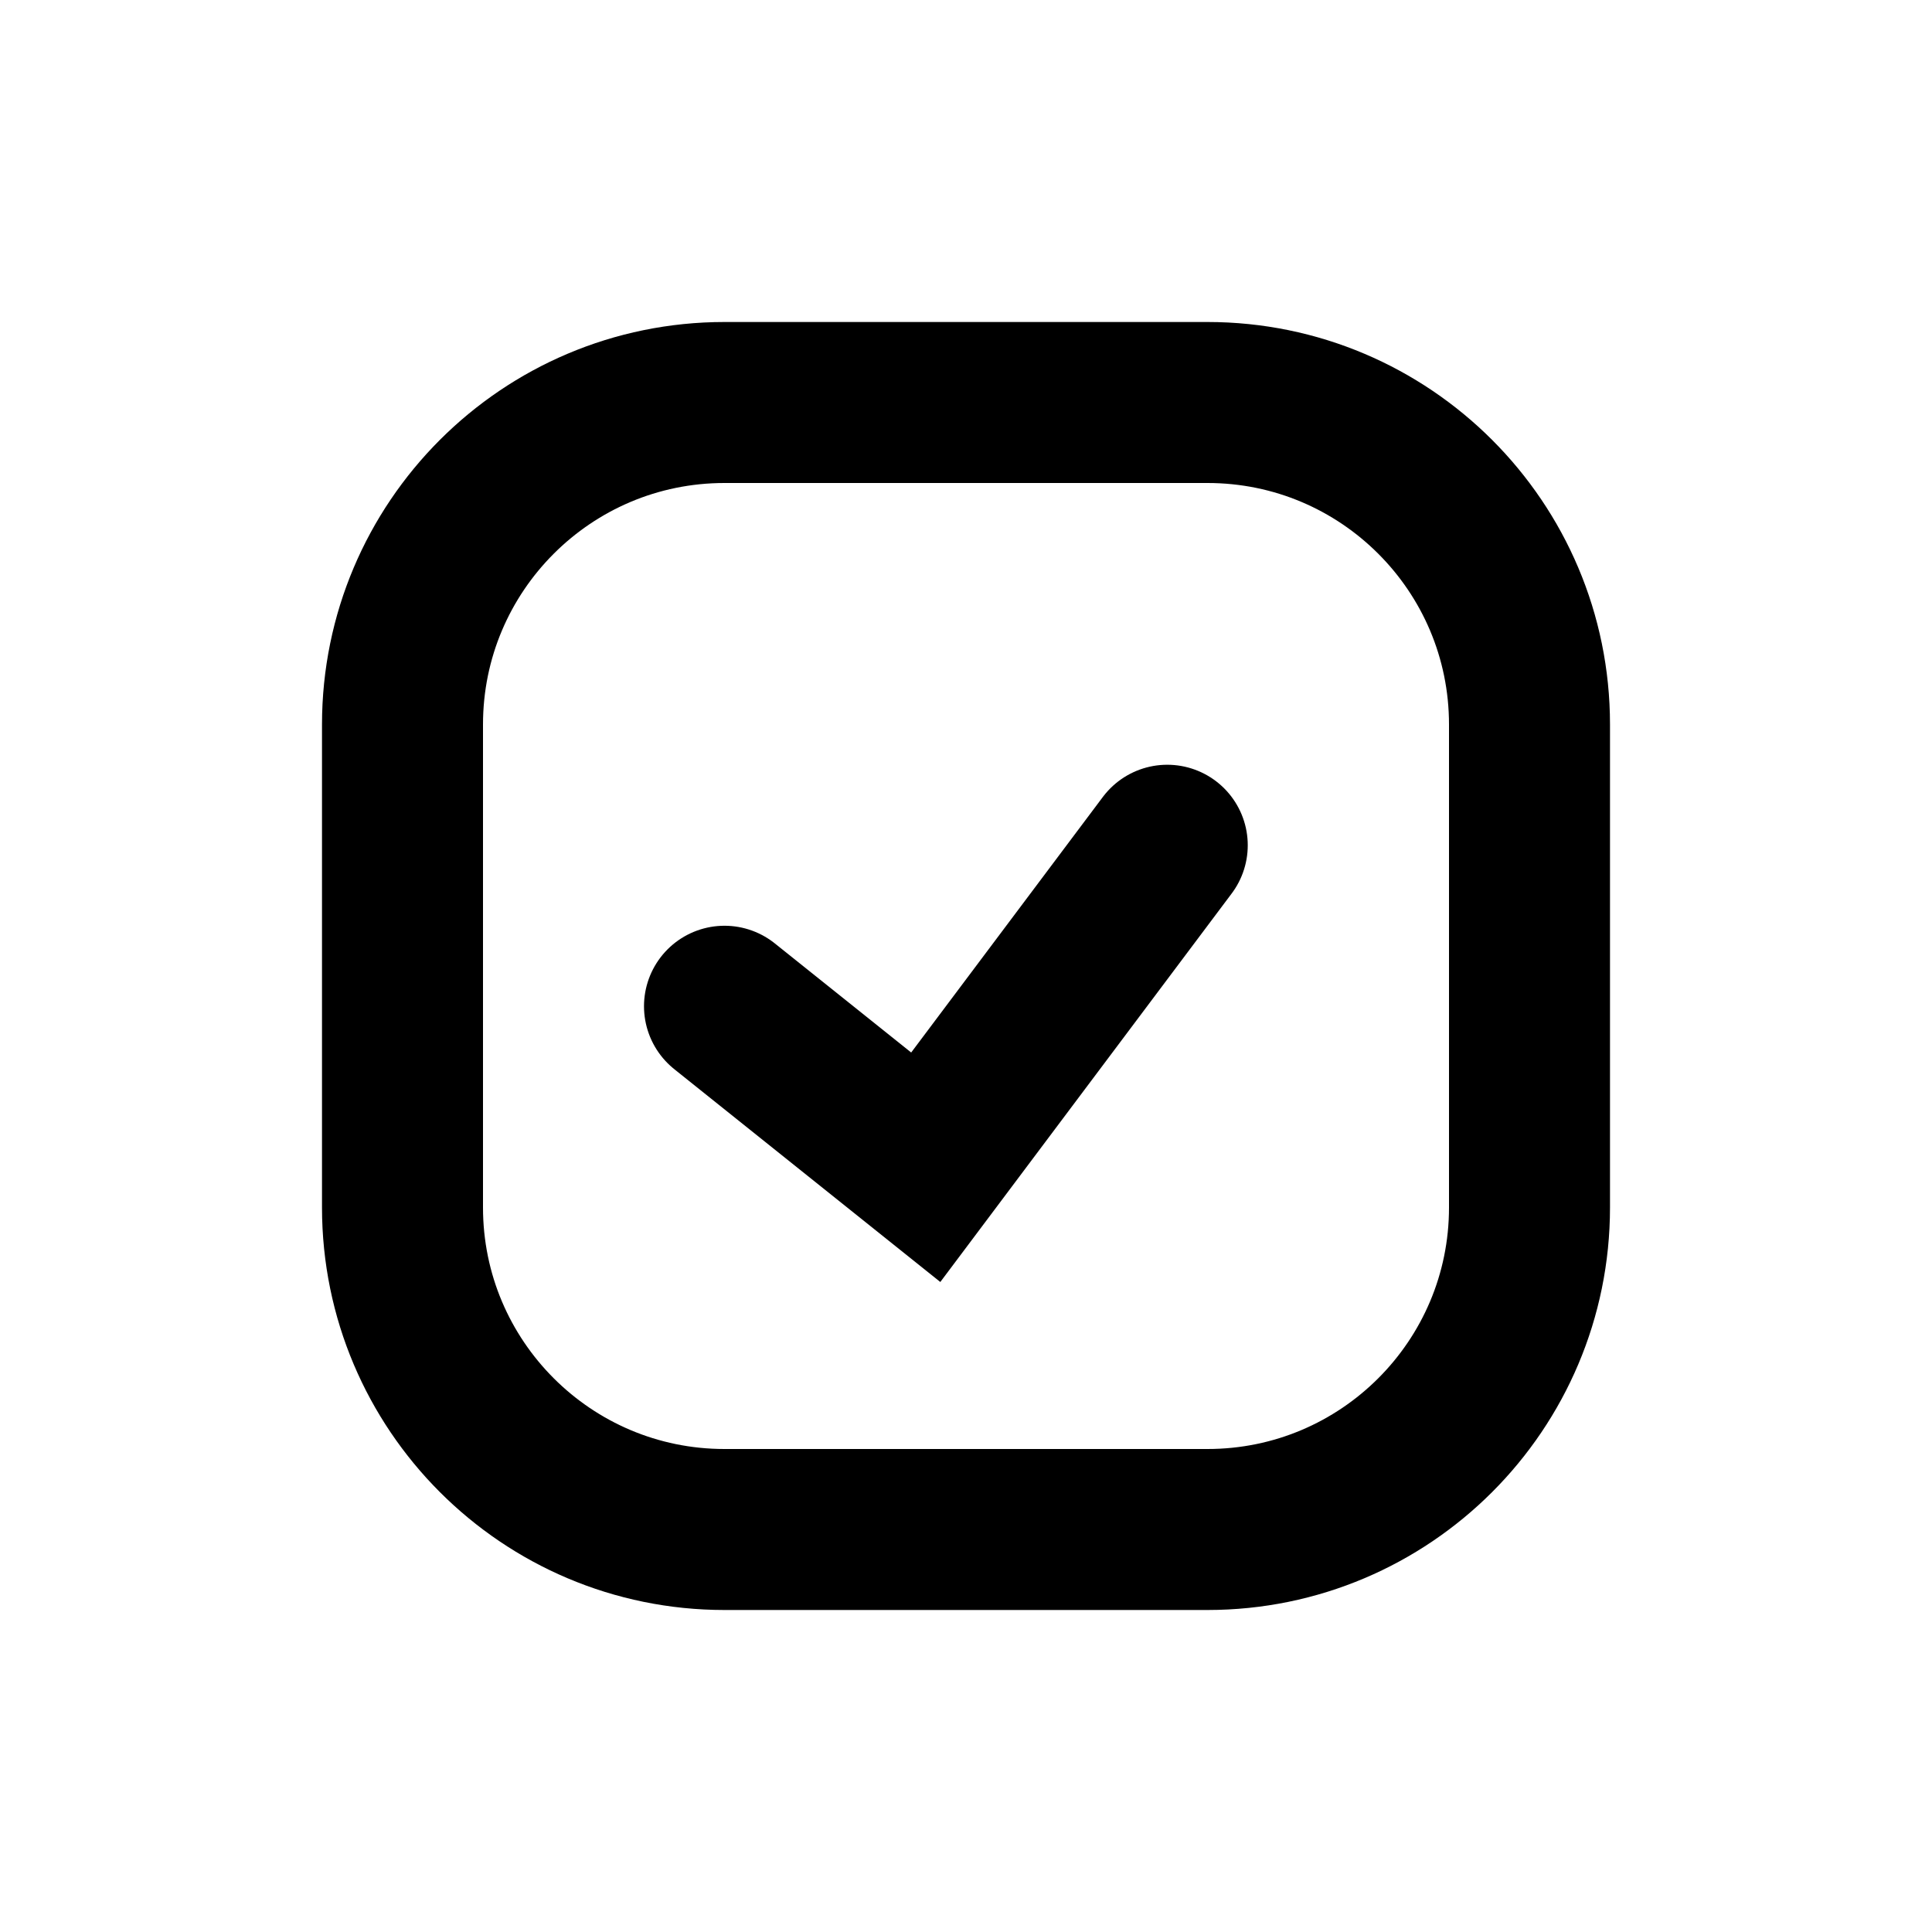
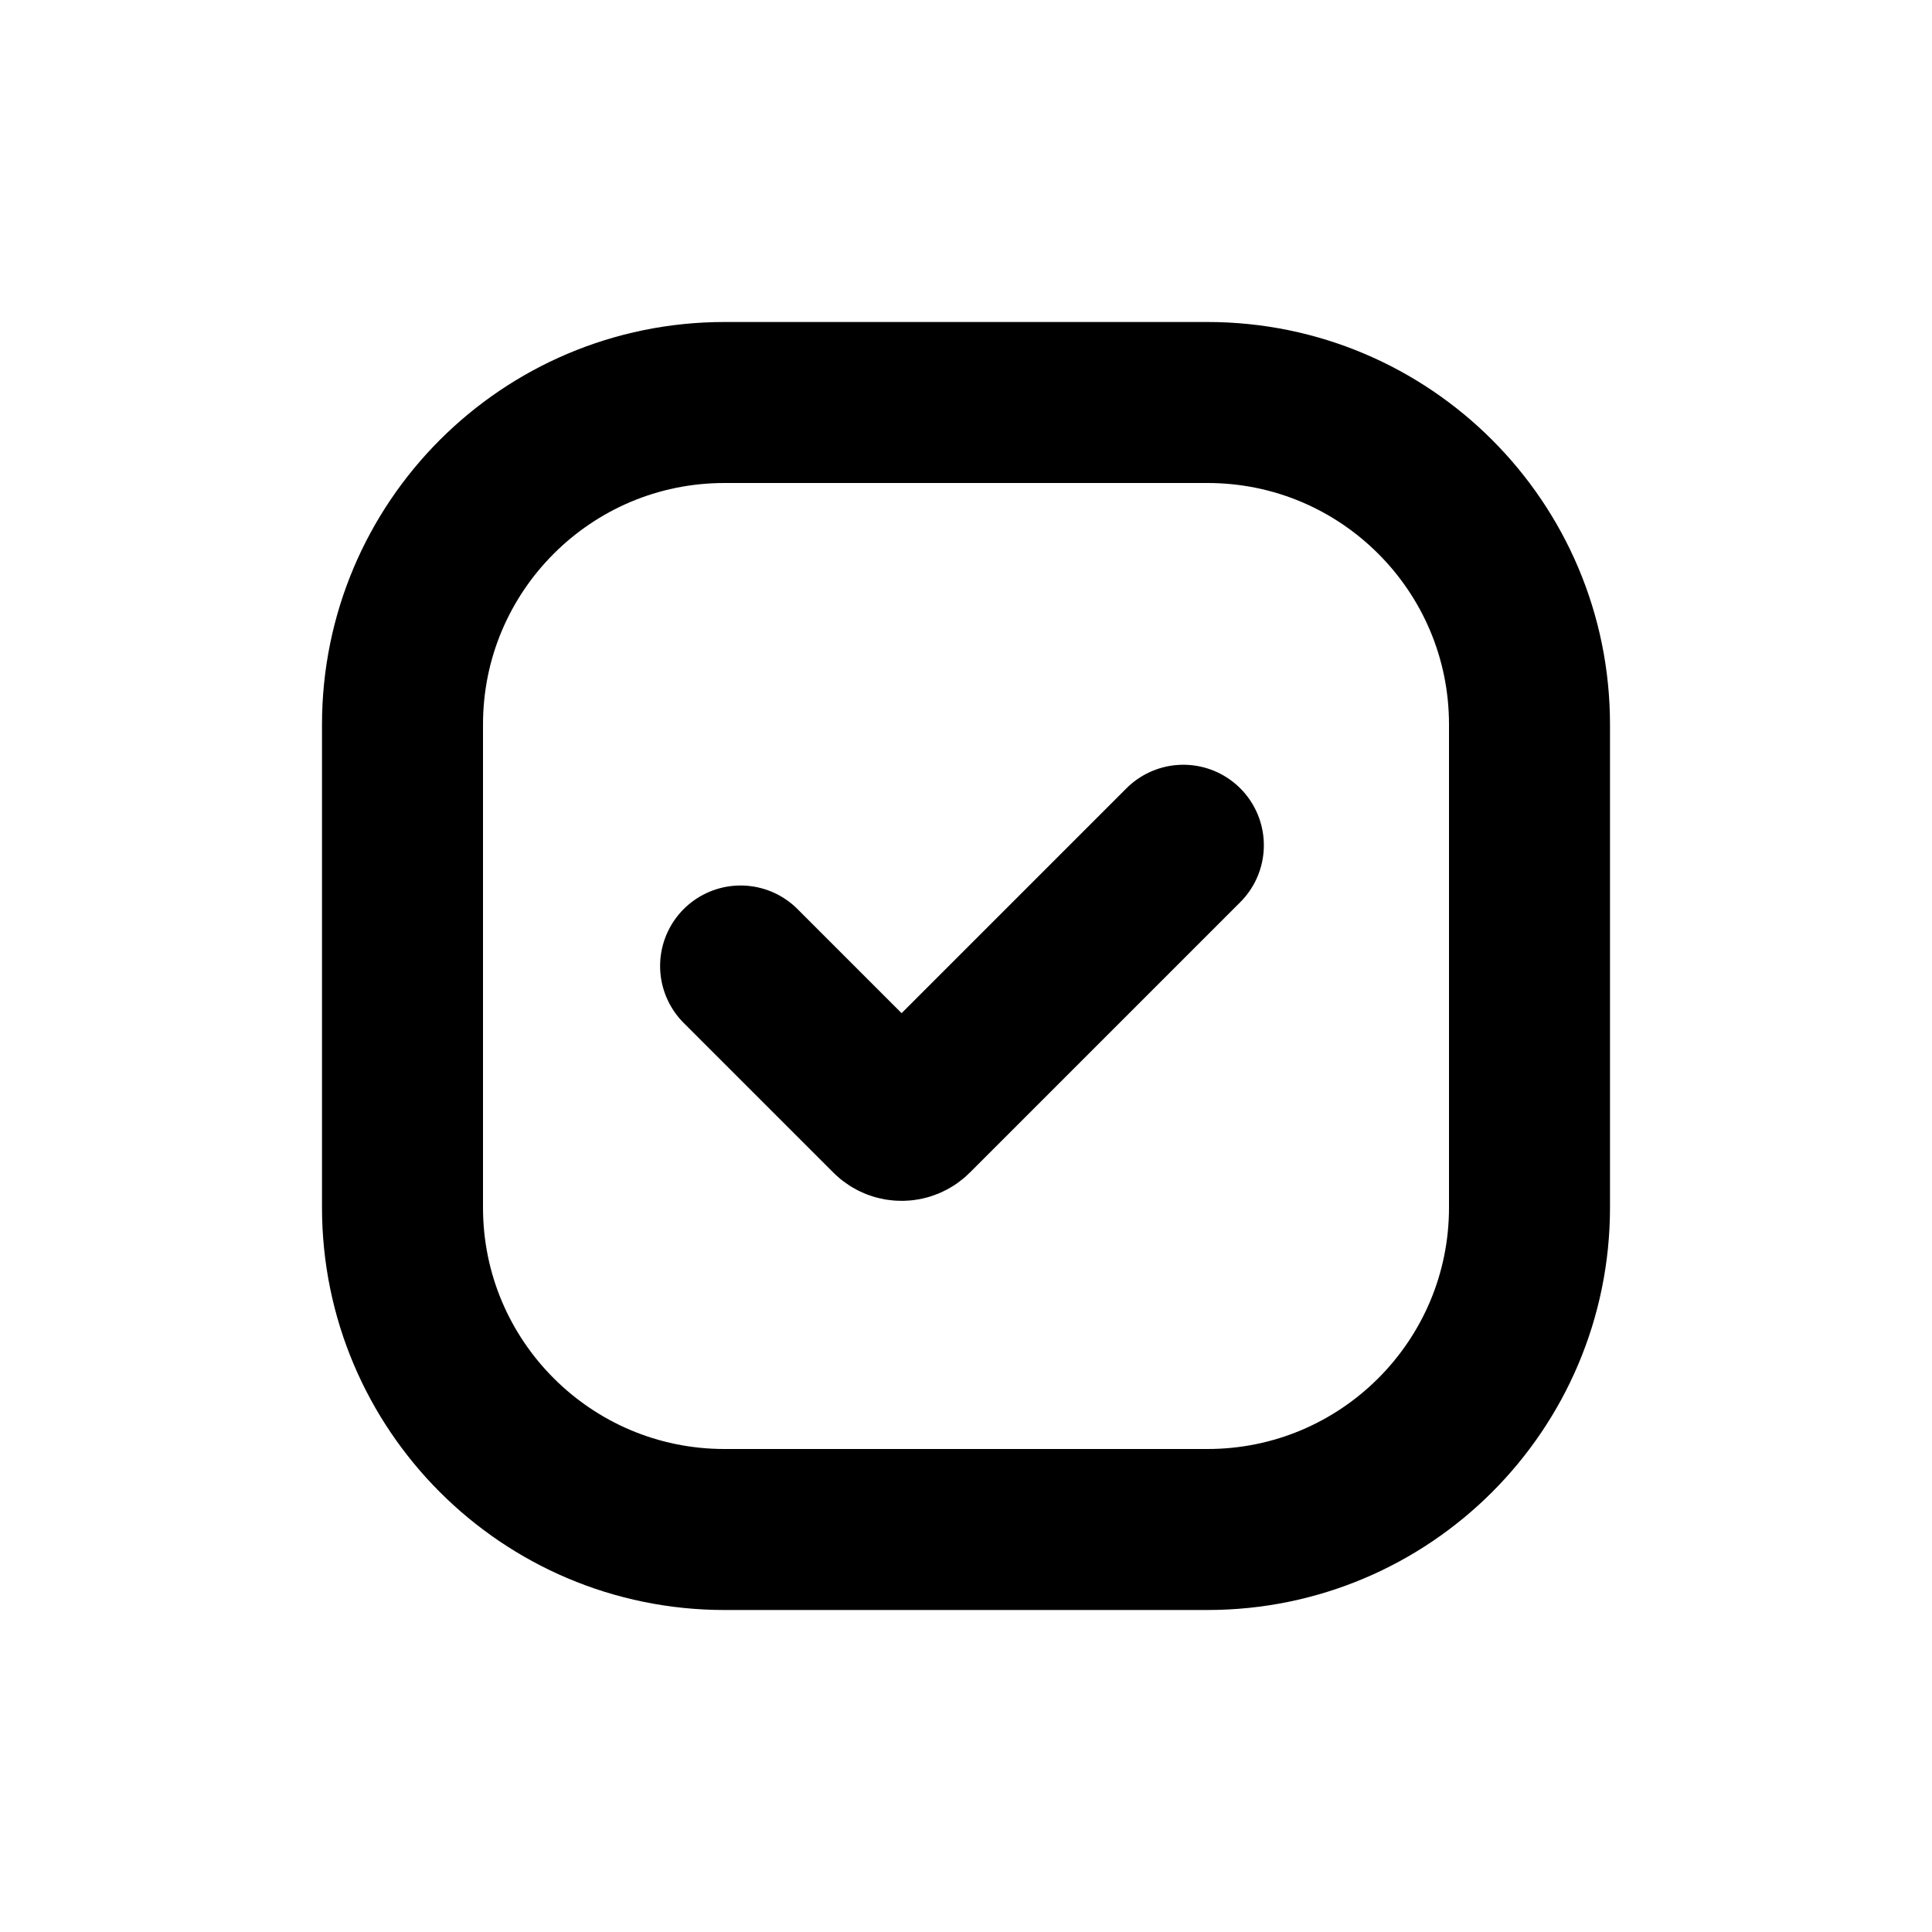
<svg xmlns="http://www.w3.org/2000/svg" width="24" height="24" viewBox="0 0 24 24" fill="none">
-   <path d="M9 12.5L11.5 14.5L14.5 10.5" stroke="black" stroke-width="2" stroke-linecap="round" />
+   <path d="M9.2 12L11.059 13.859C11.137 13.937 11.263 13.937 11.341 13.859L14.7 10.5" stroke="black" stroke-width="2" stroke-linecap="round" />
  <rect x="5" y="5" width="14" height="14" rx="4" stroke="black" stroke-width="2" />
</svg>
